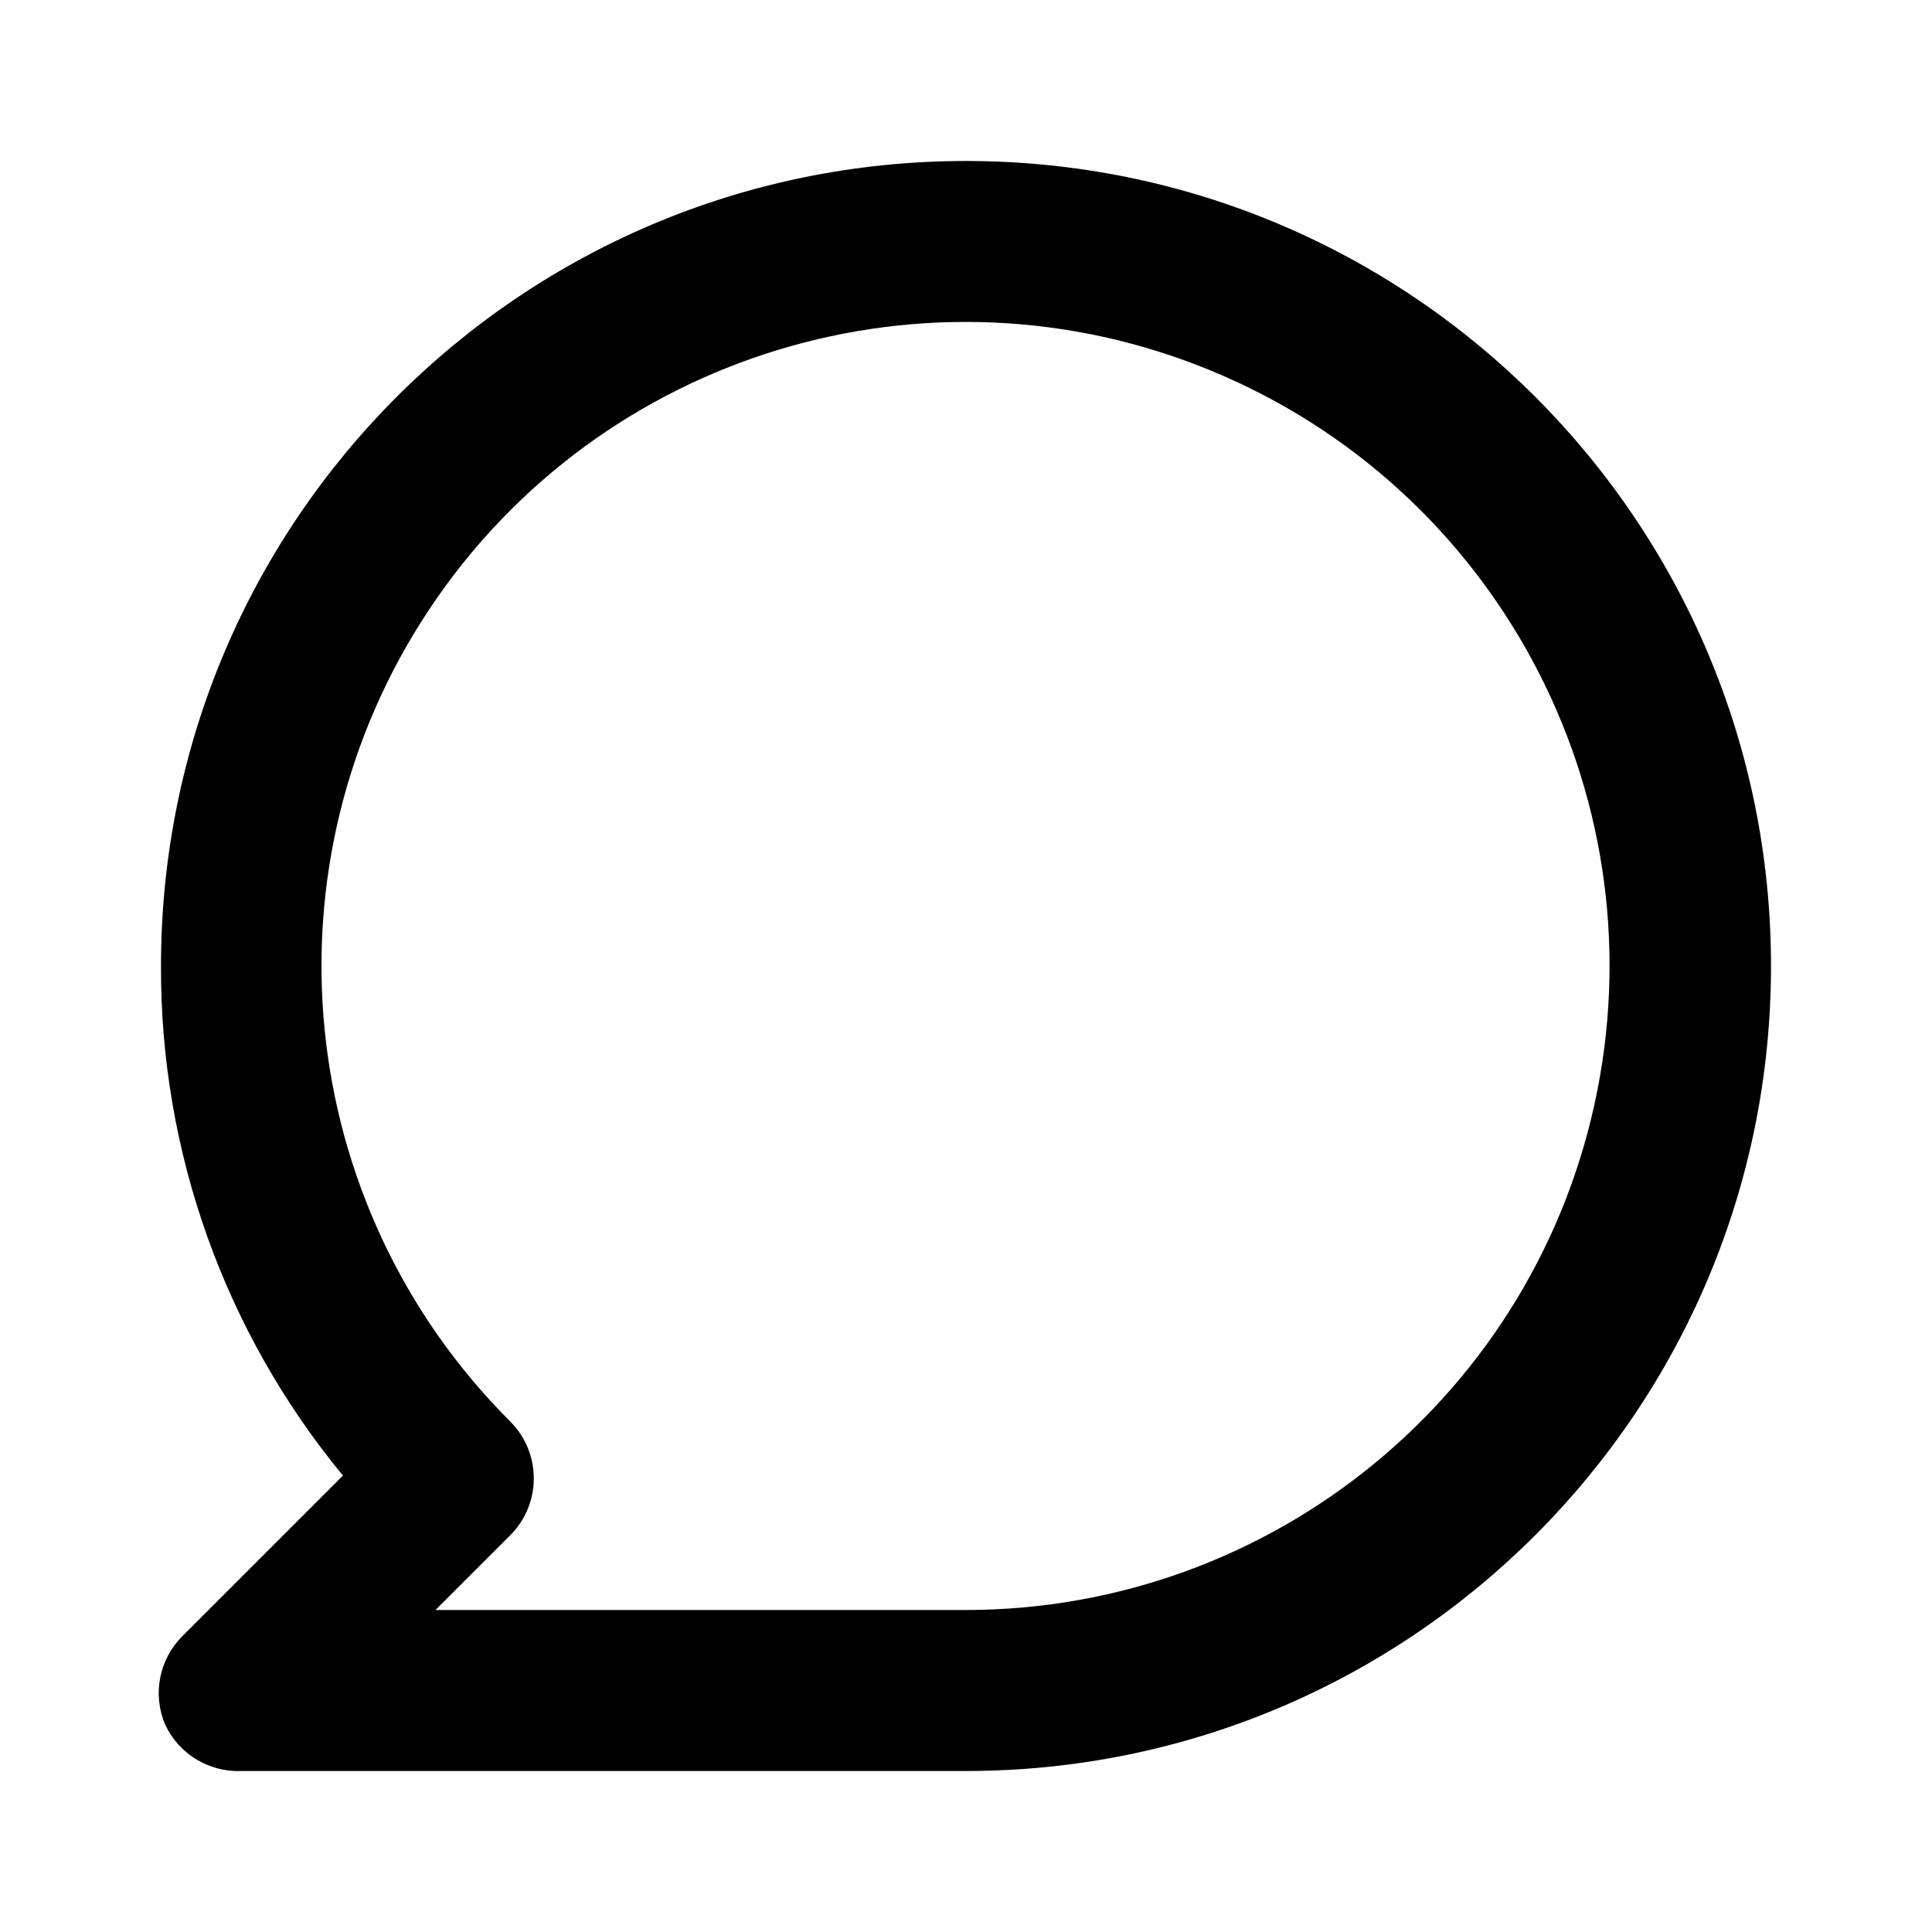
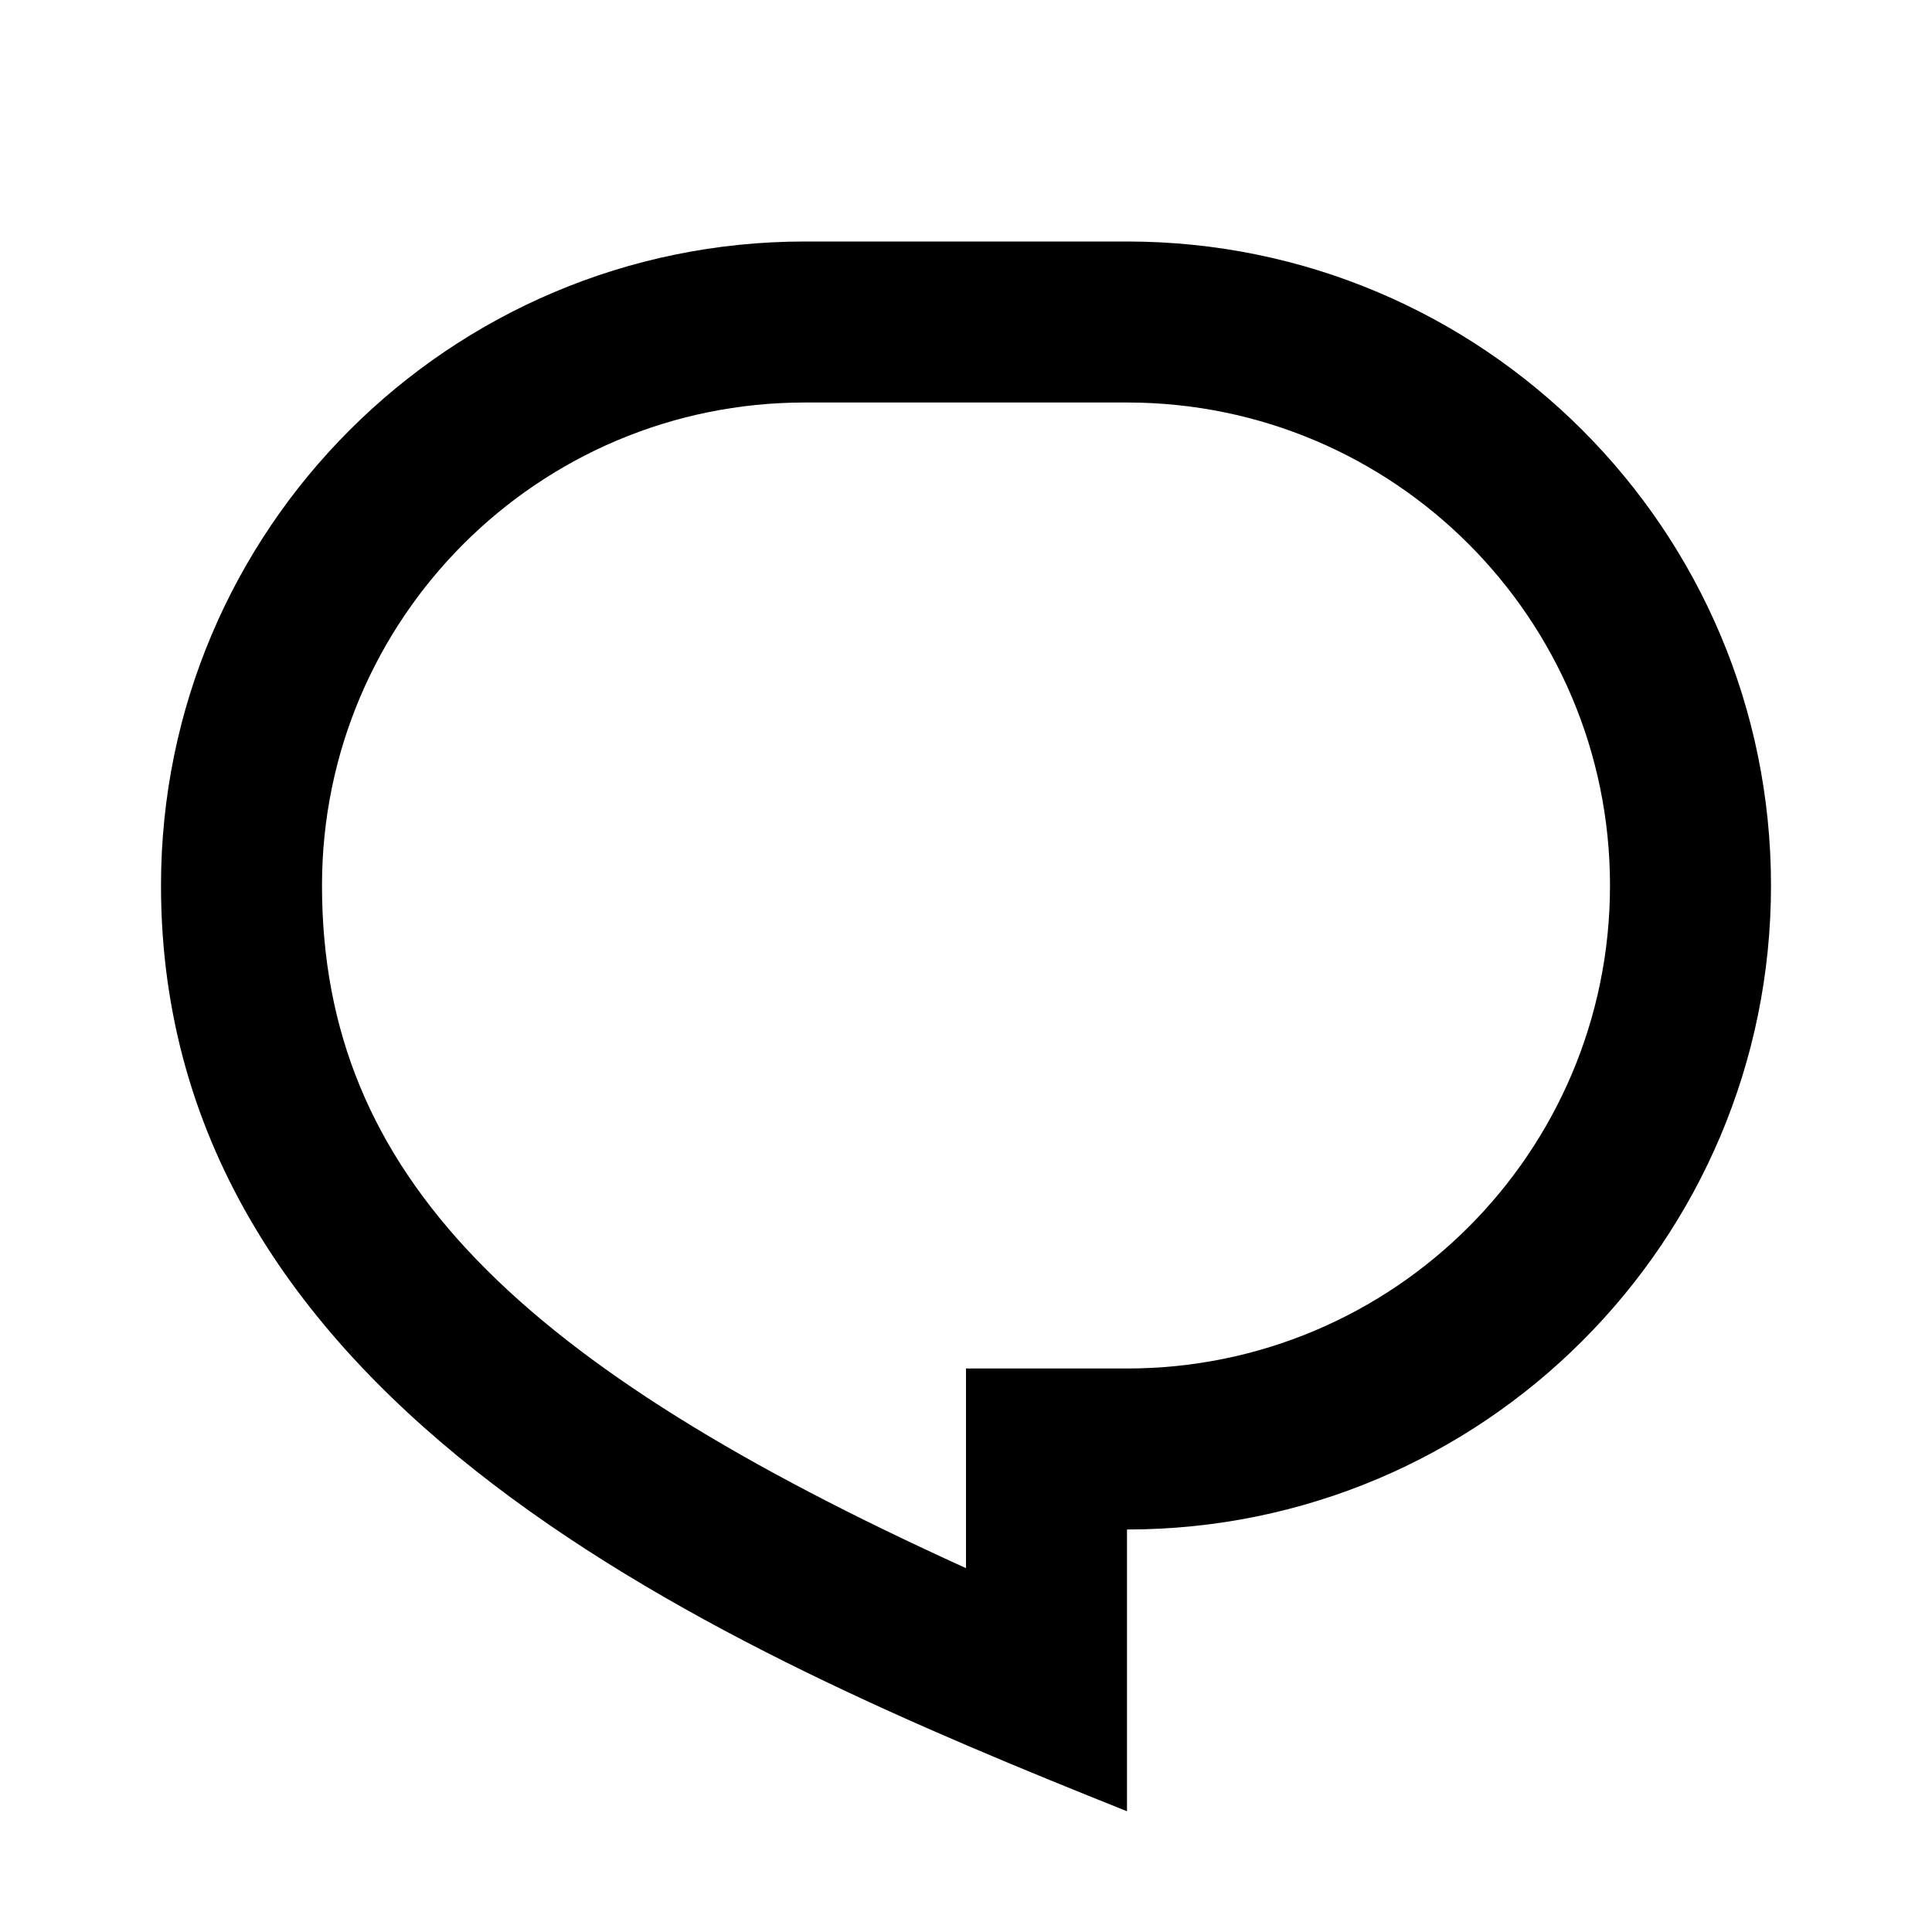
- <svg xmlns="http://www.w3.org/2000/svg" width="24px" height="24px" viewBox="0 0 24 24">
-   <path d="M12,2A10,10,0,0,0,2,12a9.89,9.89,0,0,0,2.26,6.33l-2,2a1,1,0,0,0-.21,1.09A1,1,0,0,0,3,22h9A10,10,0,0,0,12,2Zm0,18H5.41l.93-.93a1,1,0,0,0,0-1.41A8,8,0,1,1,12,20Z" />
+ <svg xmlns="http://www.w3.org/2000/svg" width="24" height="24" viewBox="0 0 24 24" role="img" aria-hidden="true" class="crayons-icon">
+   <path d="M10 3h4a8 8 0 010 16v3.5c-5-2-12-5-12-11.5a8 8 0 018-8zm2 14h2a6 6 0 000-12h-4a6 6 0 00-6 6c0 3.61 2.462 5.966 8 8.48V17z" />
</svg>
